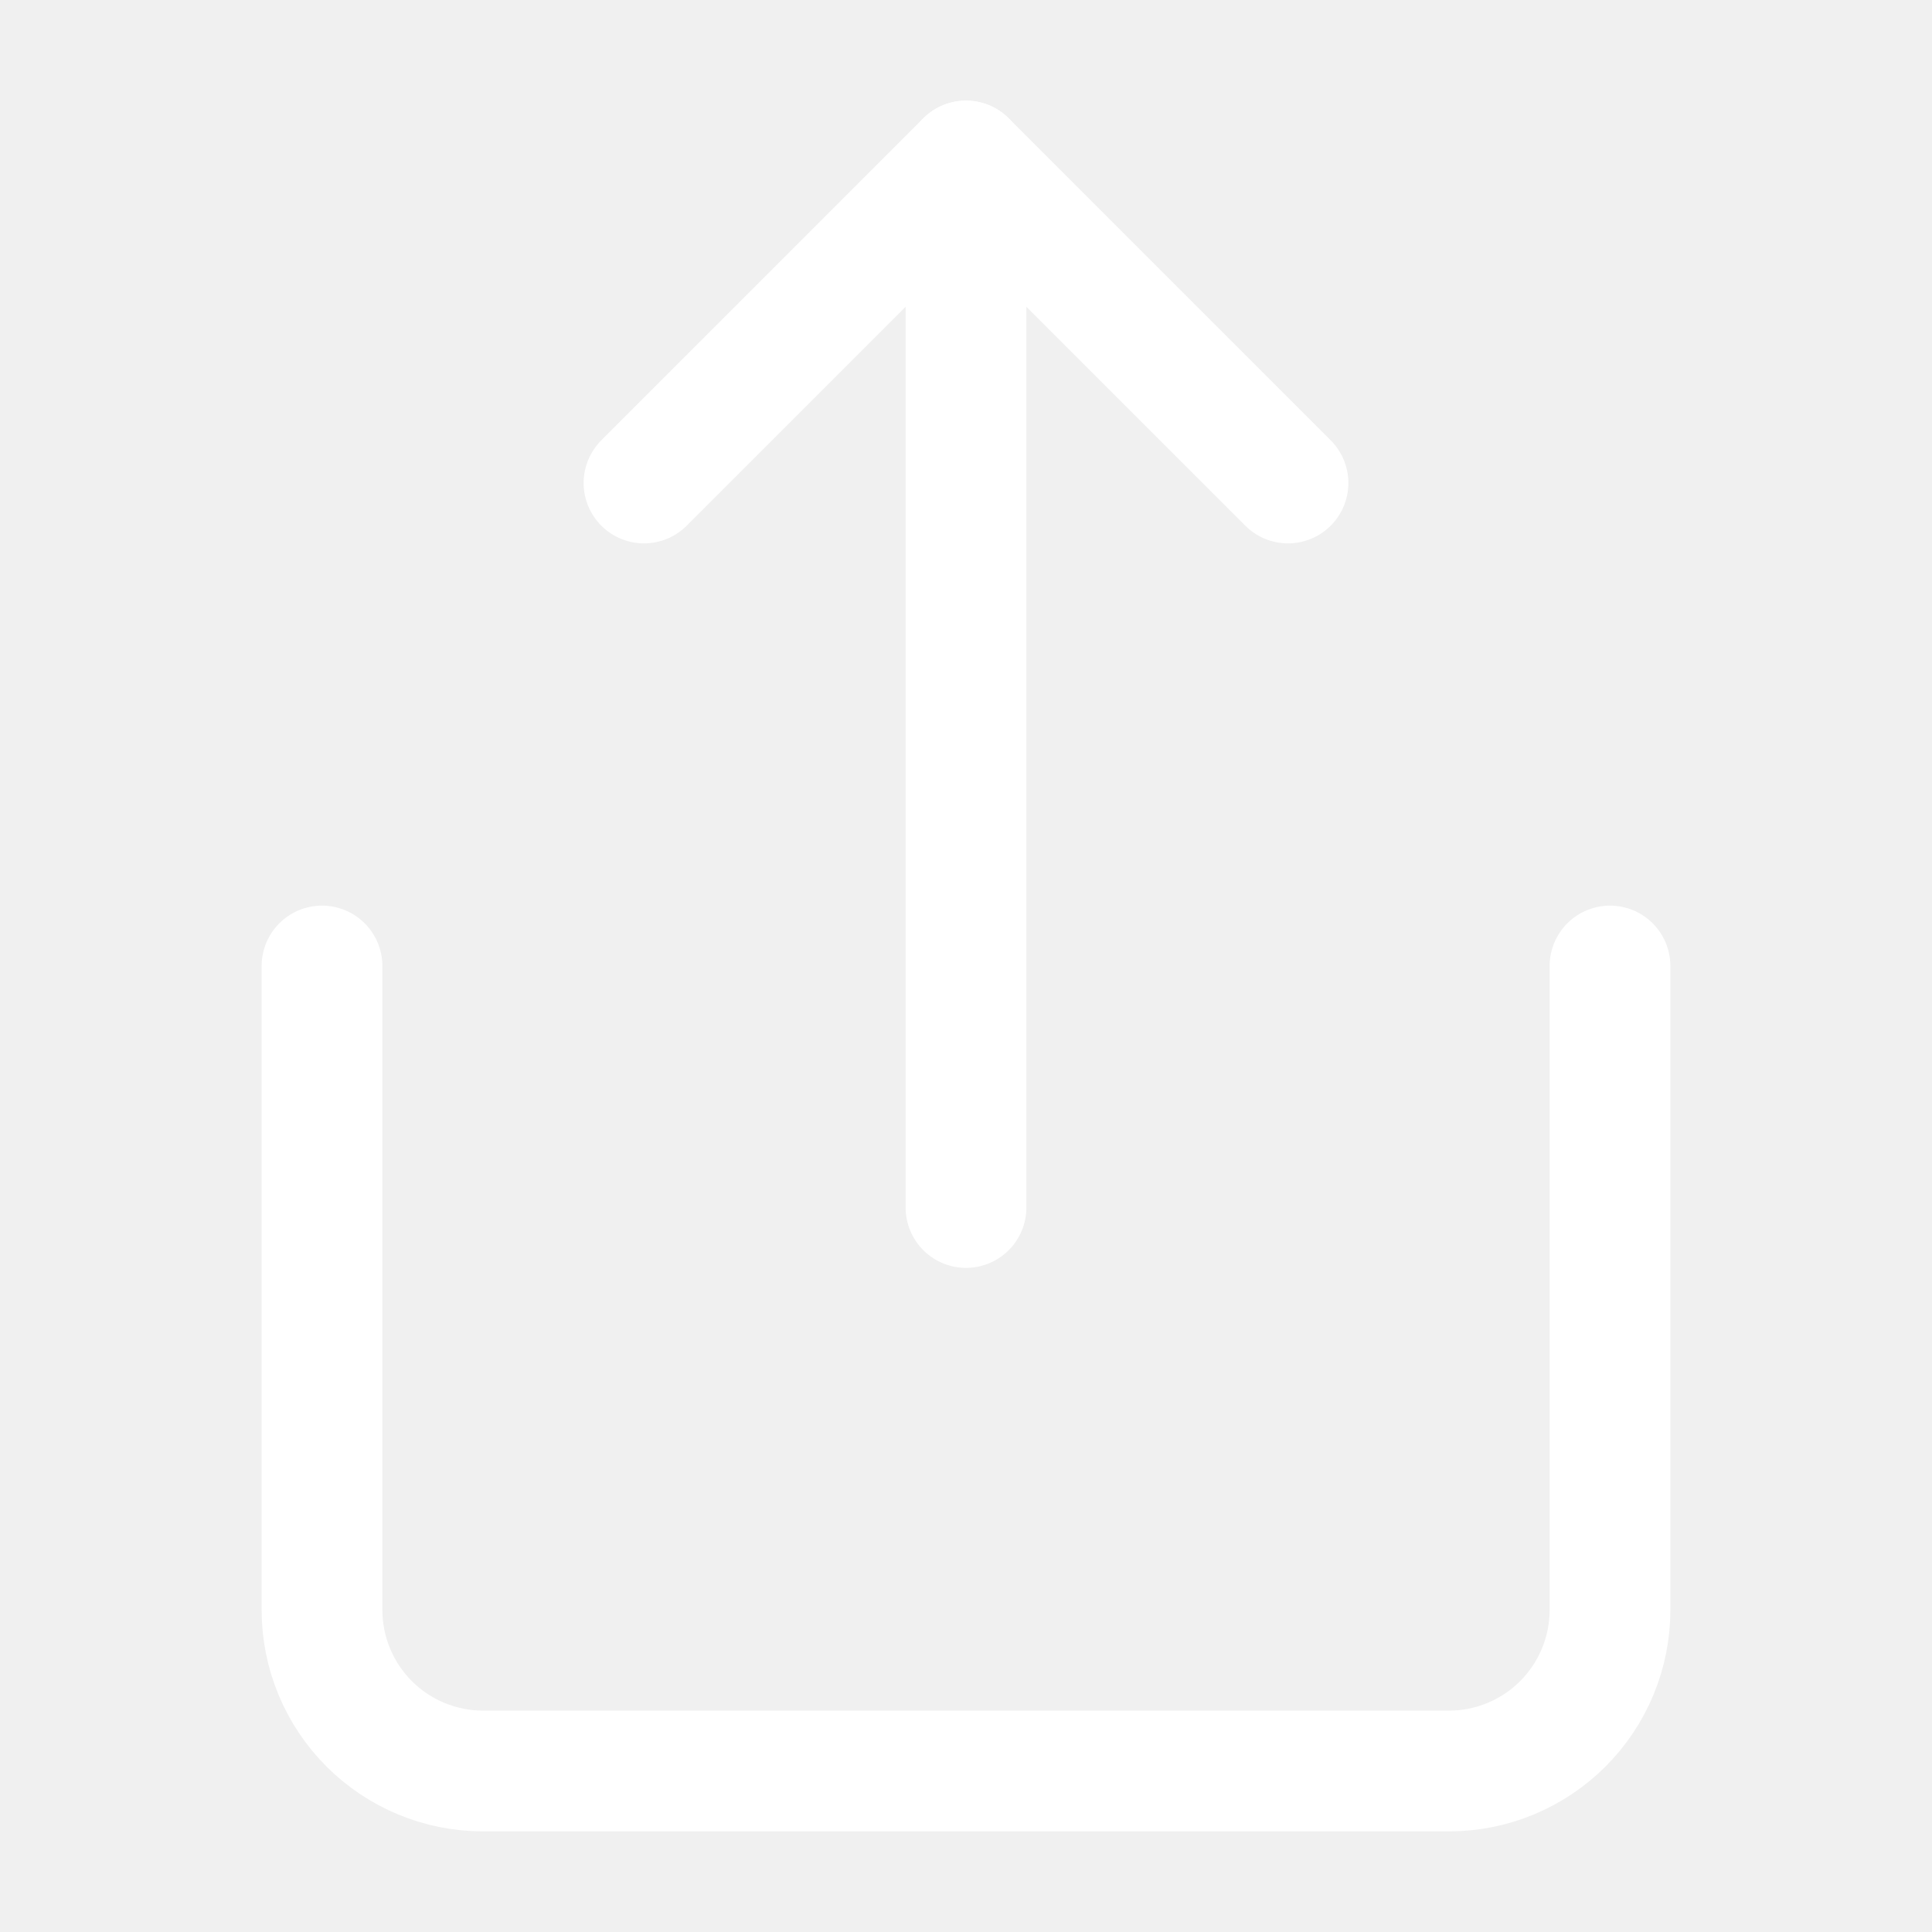
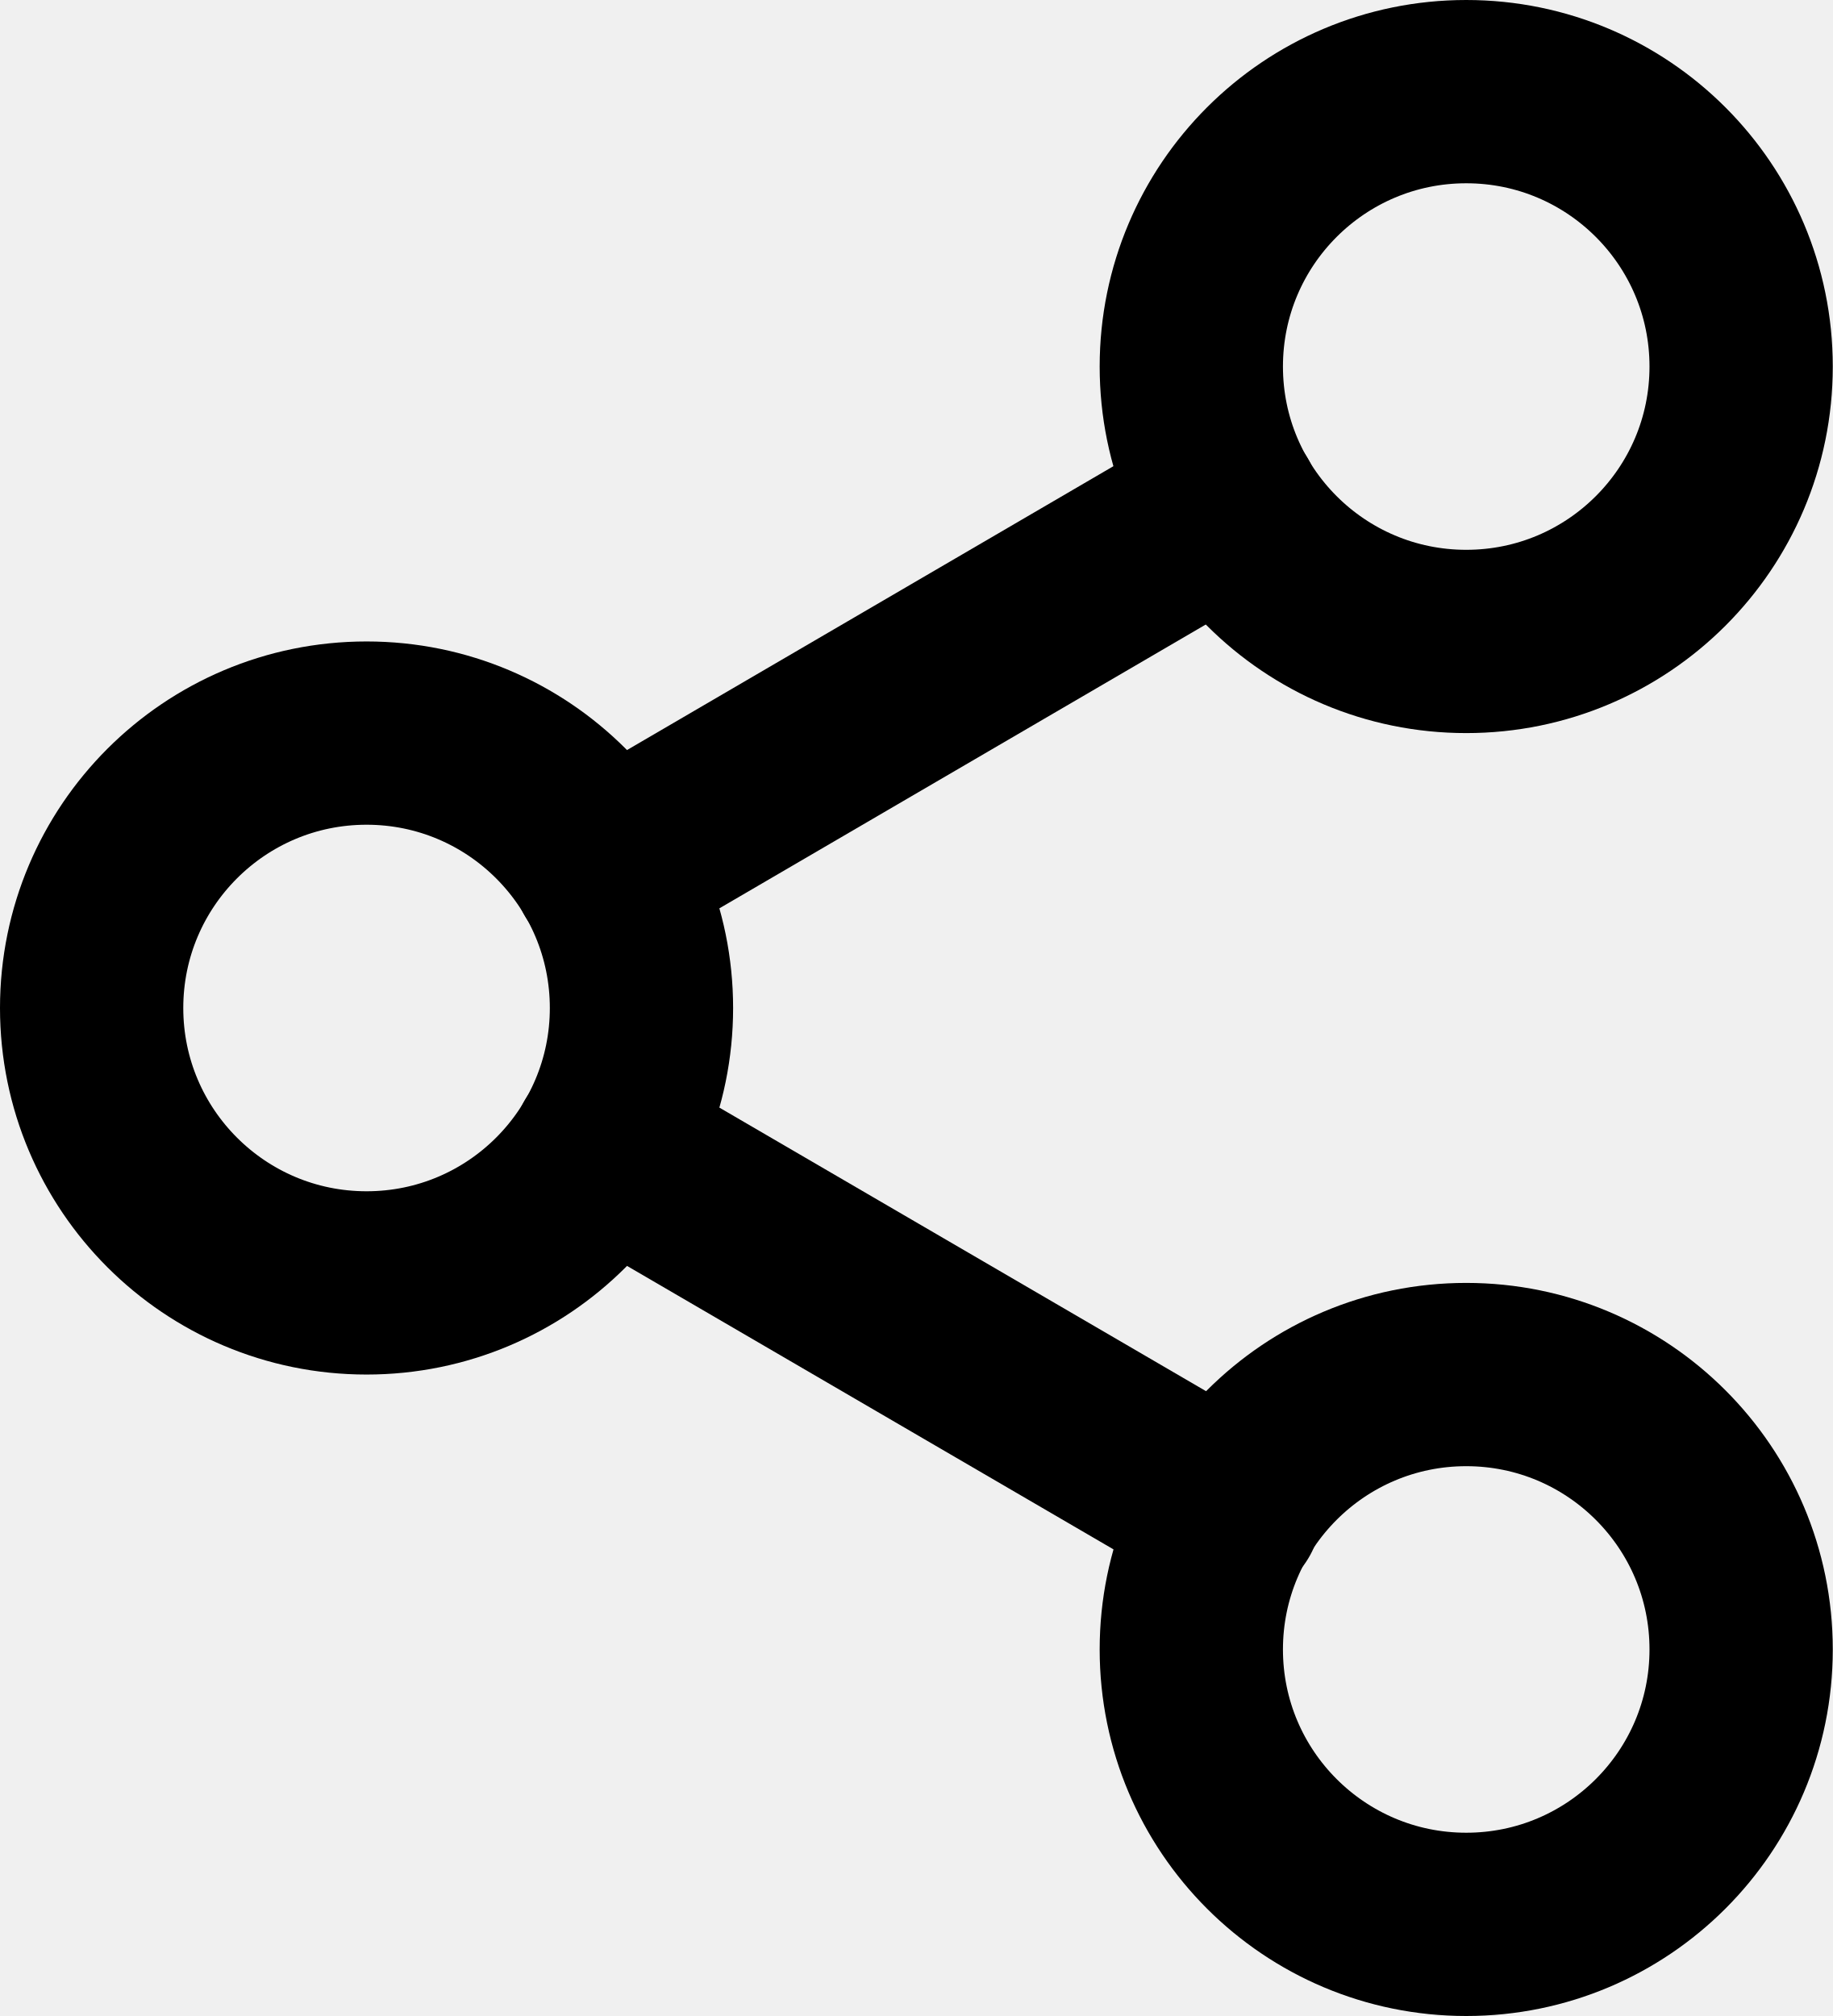
- <svg xmlns="http://www.w3.org/2000/svg" width="24" height="24" viewBox="0 0 24 24" fill="none">
-   <path d="M4 12V20C4 20.53 4.211 21.039 4.586 21.414C4.961 21.789 5.47 22 6 22H18C18.53 22 19.039 21.789 19.414 21.414C19.789 21.039 20 20.53 20 20V12" stroke="white" stroke-width="1.5" stroke-linecap="round" stroke-linejoin="round" />
-   <path d="M16 6L12 2L8 6" stroke="white" stroke-width="1.5" stroke-linecap="round" stroke-linejoin="round" />
-   <path d="M12 2V15" stroke="white" stroke-width="1.5" stroke-linecap="round" stroke-linejoin="round" />
+ <svg xmlns="http://www.w3.org/2000/svg" width="20" height="22" viewBox="0 0 20 22" fill="none">
+   <path d="M16 7C17.657 7 19 5.657 19 4C19 2.343 17.657 1 16 1C14.343 1 13 2.343 13 4C13 5.657 14.343 7 16 7Z" stroke="currentColor" stroke-width="2" stroke-linecap="round" stroke-linejoin="round" />
+   <path d="M4 14C5.657 14 7 12.657 7 11C7 9.343 5.657 8 4 8C2.343 8 1 9.343 1 11C1 12.657 2.343 14 4 14Z" stroke="currentColor" stroke-width="2" stroke-linecap="round" stroke-linejoin="round" />
+   <path d="M16 21C17.657 21 19 19.657 19 18C19 16.343 17.657 15 16 15C14.343 15 13 16.343 13 18C13 19.657 14.343 21 16 21Z" stroke="currentColor" stroke-width="2" stroke-linecap="round" stroke-linejoin="round" />
+   <path d="M6.59 12.51L13.42 16.49" stroke="currentColor" stroke-width="2" stroke-linecap="round" stroke-linejoin="round" />
+   <path d="M13.41 5.51L6.59 9.49" stroke="currentColor" stroke-width="2" stroke-linecap="round" stroke-linejoin="round" />
</svg>
